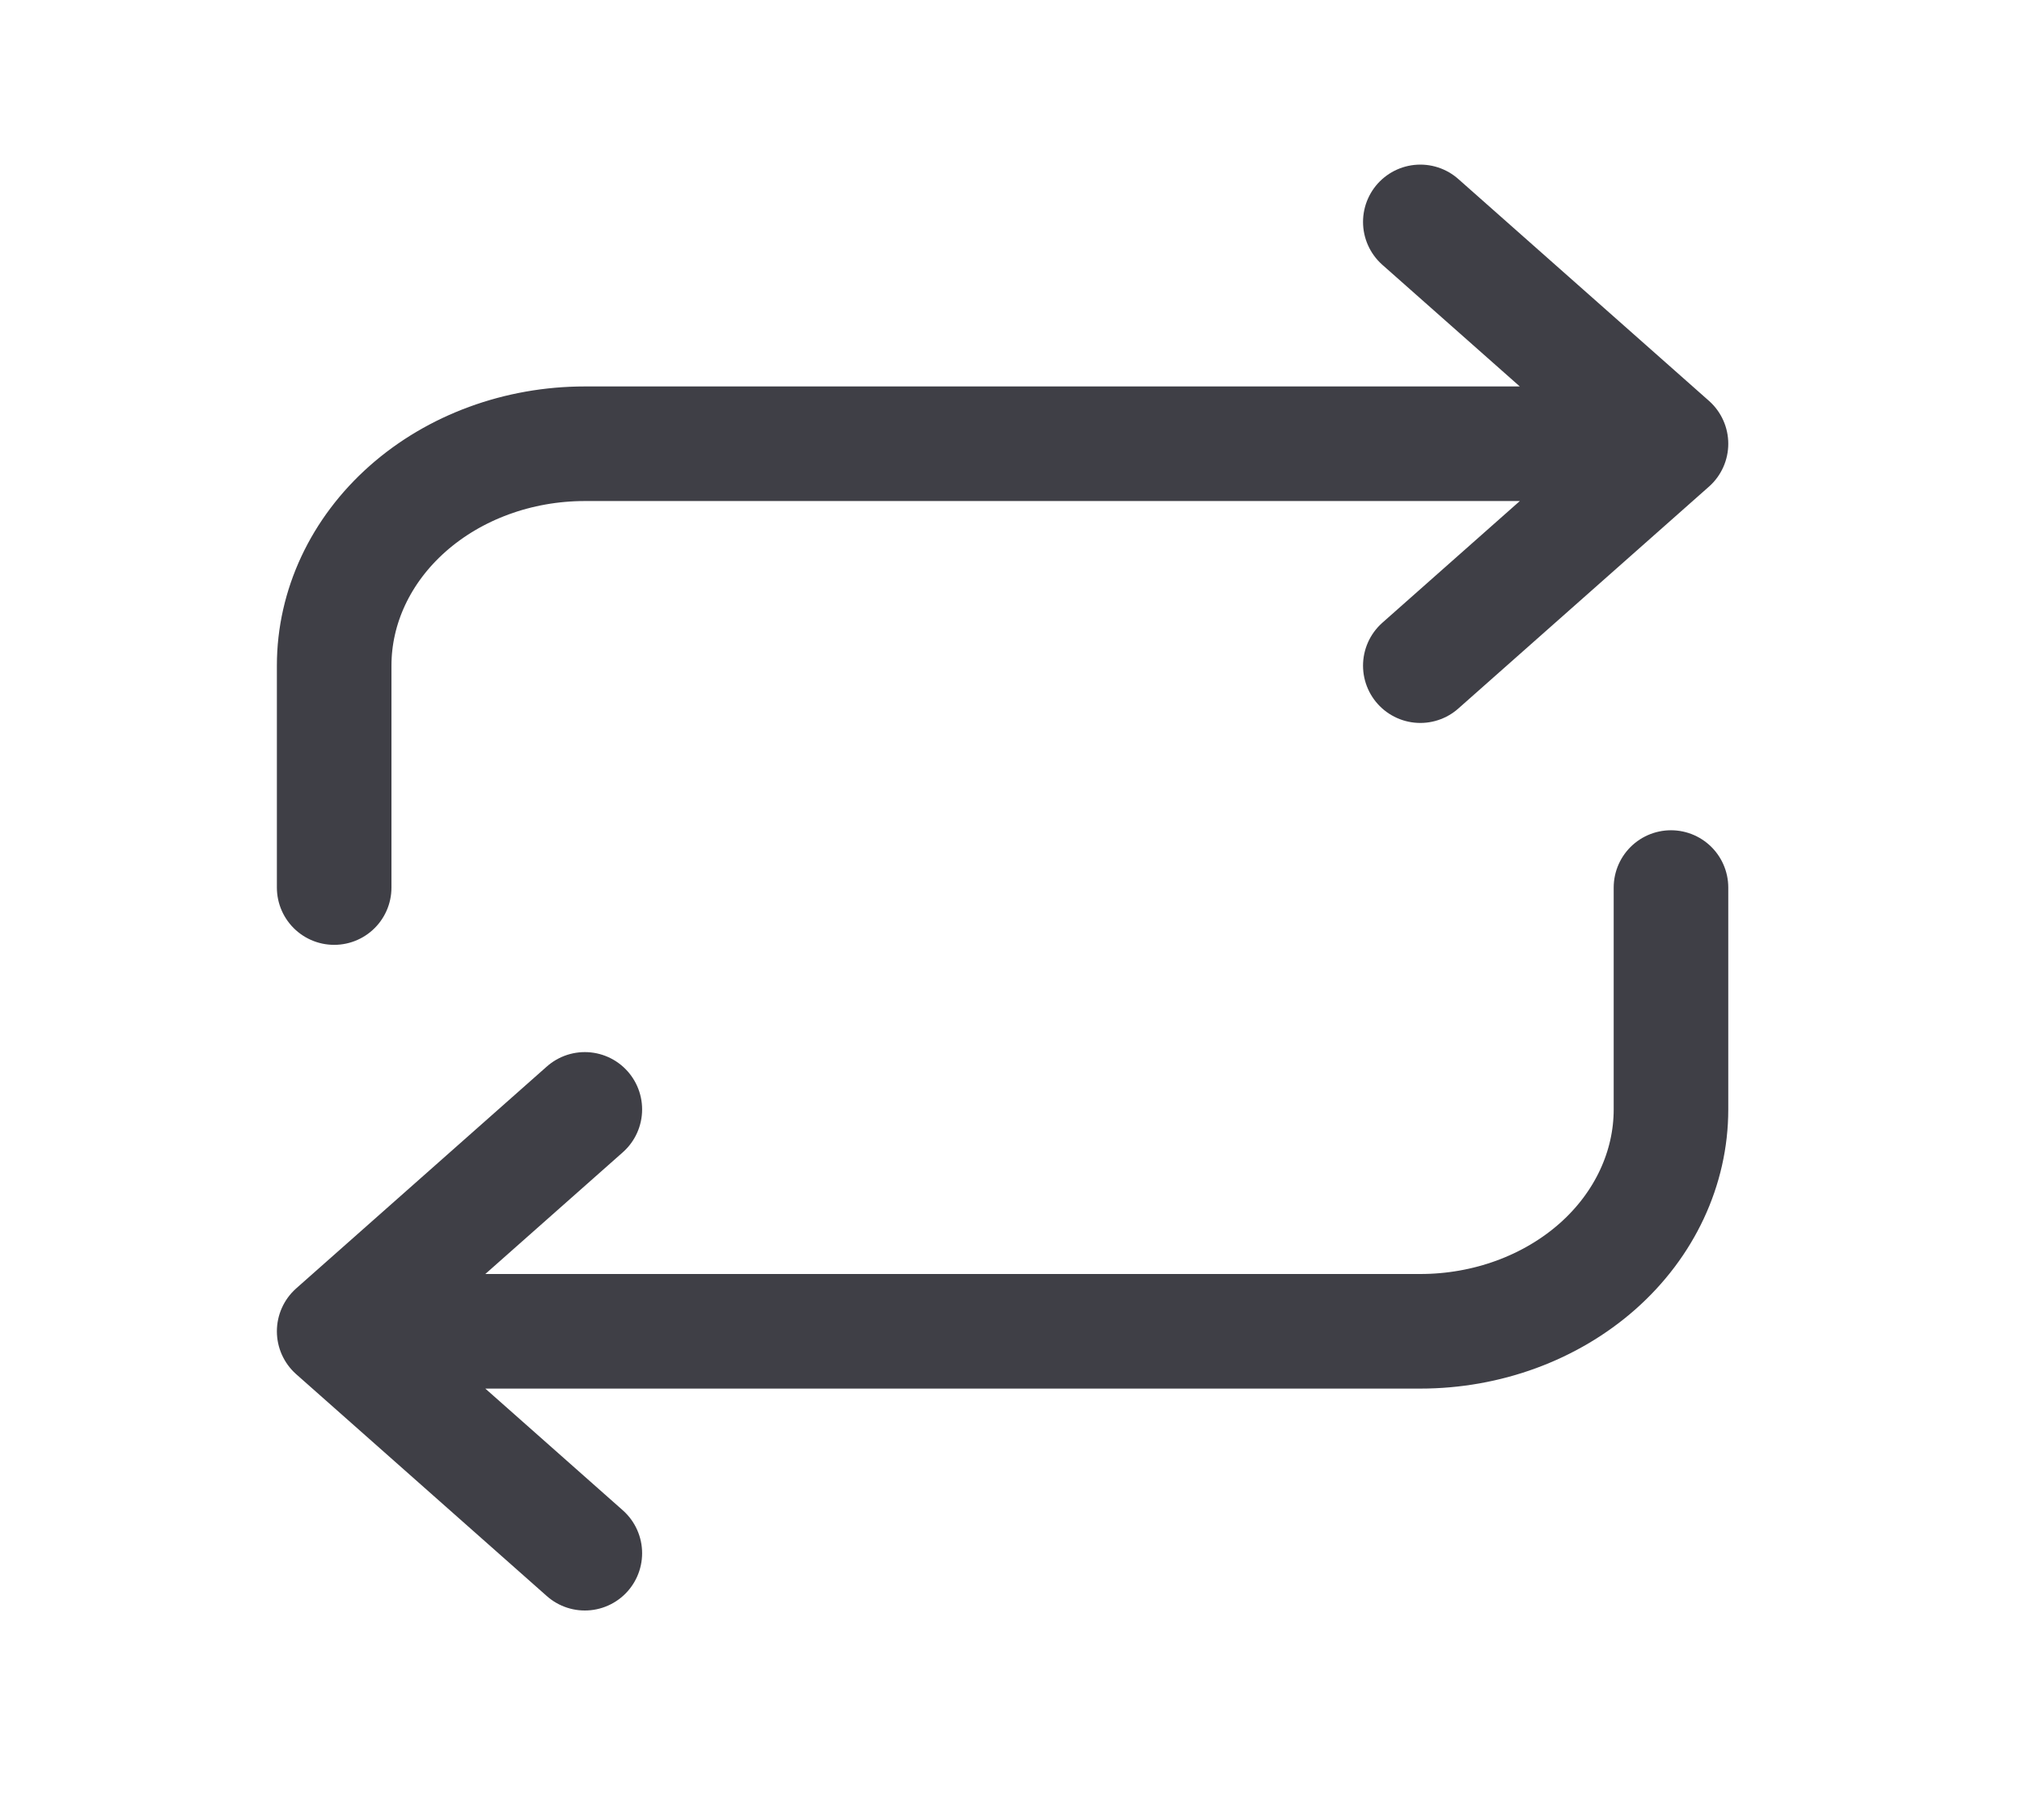
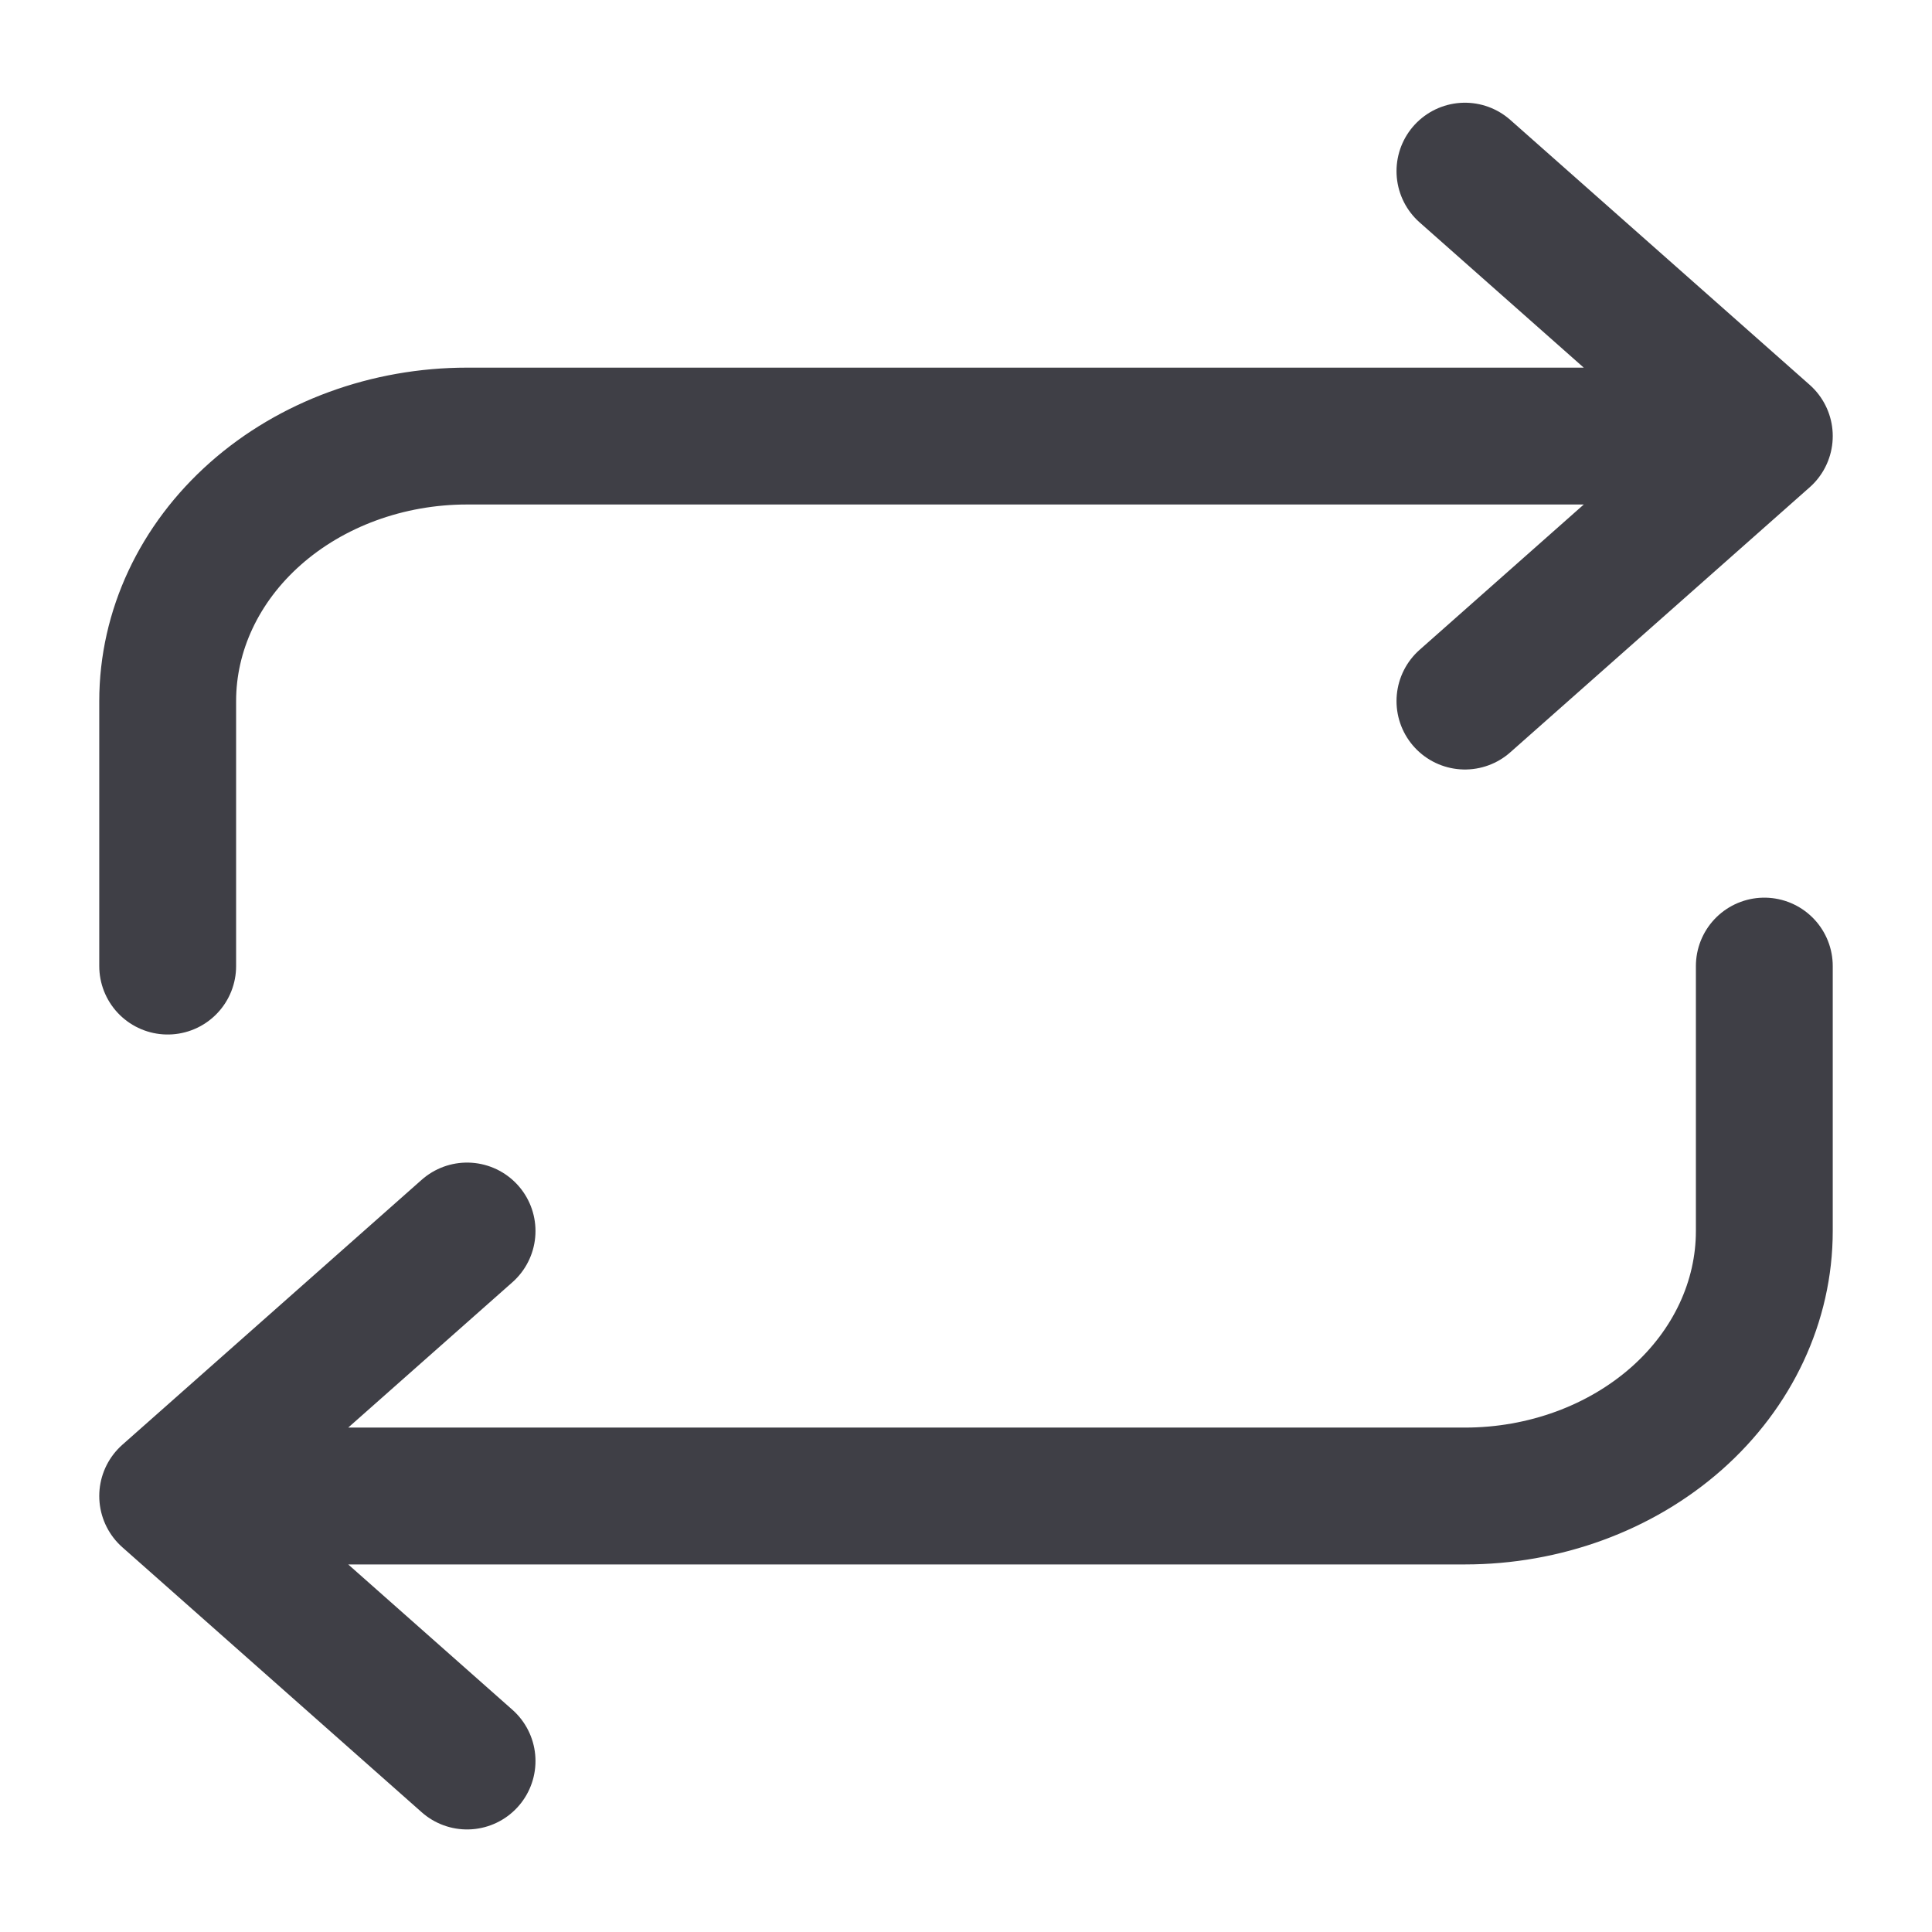
- <svg xmlns="http://www.w3.org/2000/svg" width="30" height="27" viewBox="0 0 30 27" fill="none">
+ <svg xmlns="http://www.w3.org/2000/svg" width="24" height="24" viewBox="2.875 1.166 24 24" fill="none">
  <path d="M4.958 13.167V9.875C4.958 9.002 5.35 8.165 6.048 7.547C6.745 6.93 7.691 6.583 8.677 6.583H24.792M21.073 9.875L24.792 6.583L21.073 3.292M24.792 13.167V16.458C24.792 17.331 24.4 18.169 23.703 18.786C23.005 19.403 22.059 19.75 21.073 19.75H4.958M8.677 16.458L4.958 19.75L8.677 23.042" stroke-width="1.7" stroke-linecap="round" stroke-linejoin="round" stroke="#3F3F46" />
</svg>
